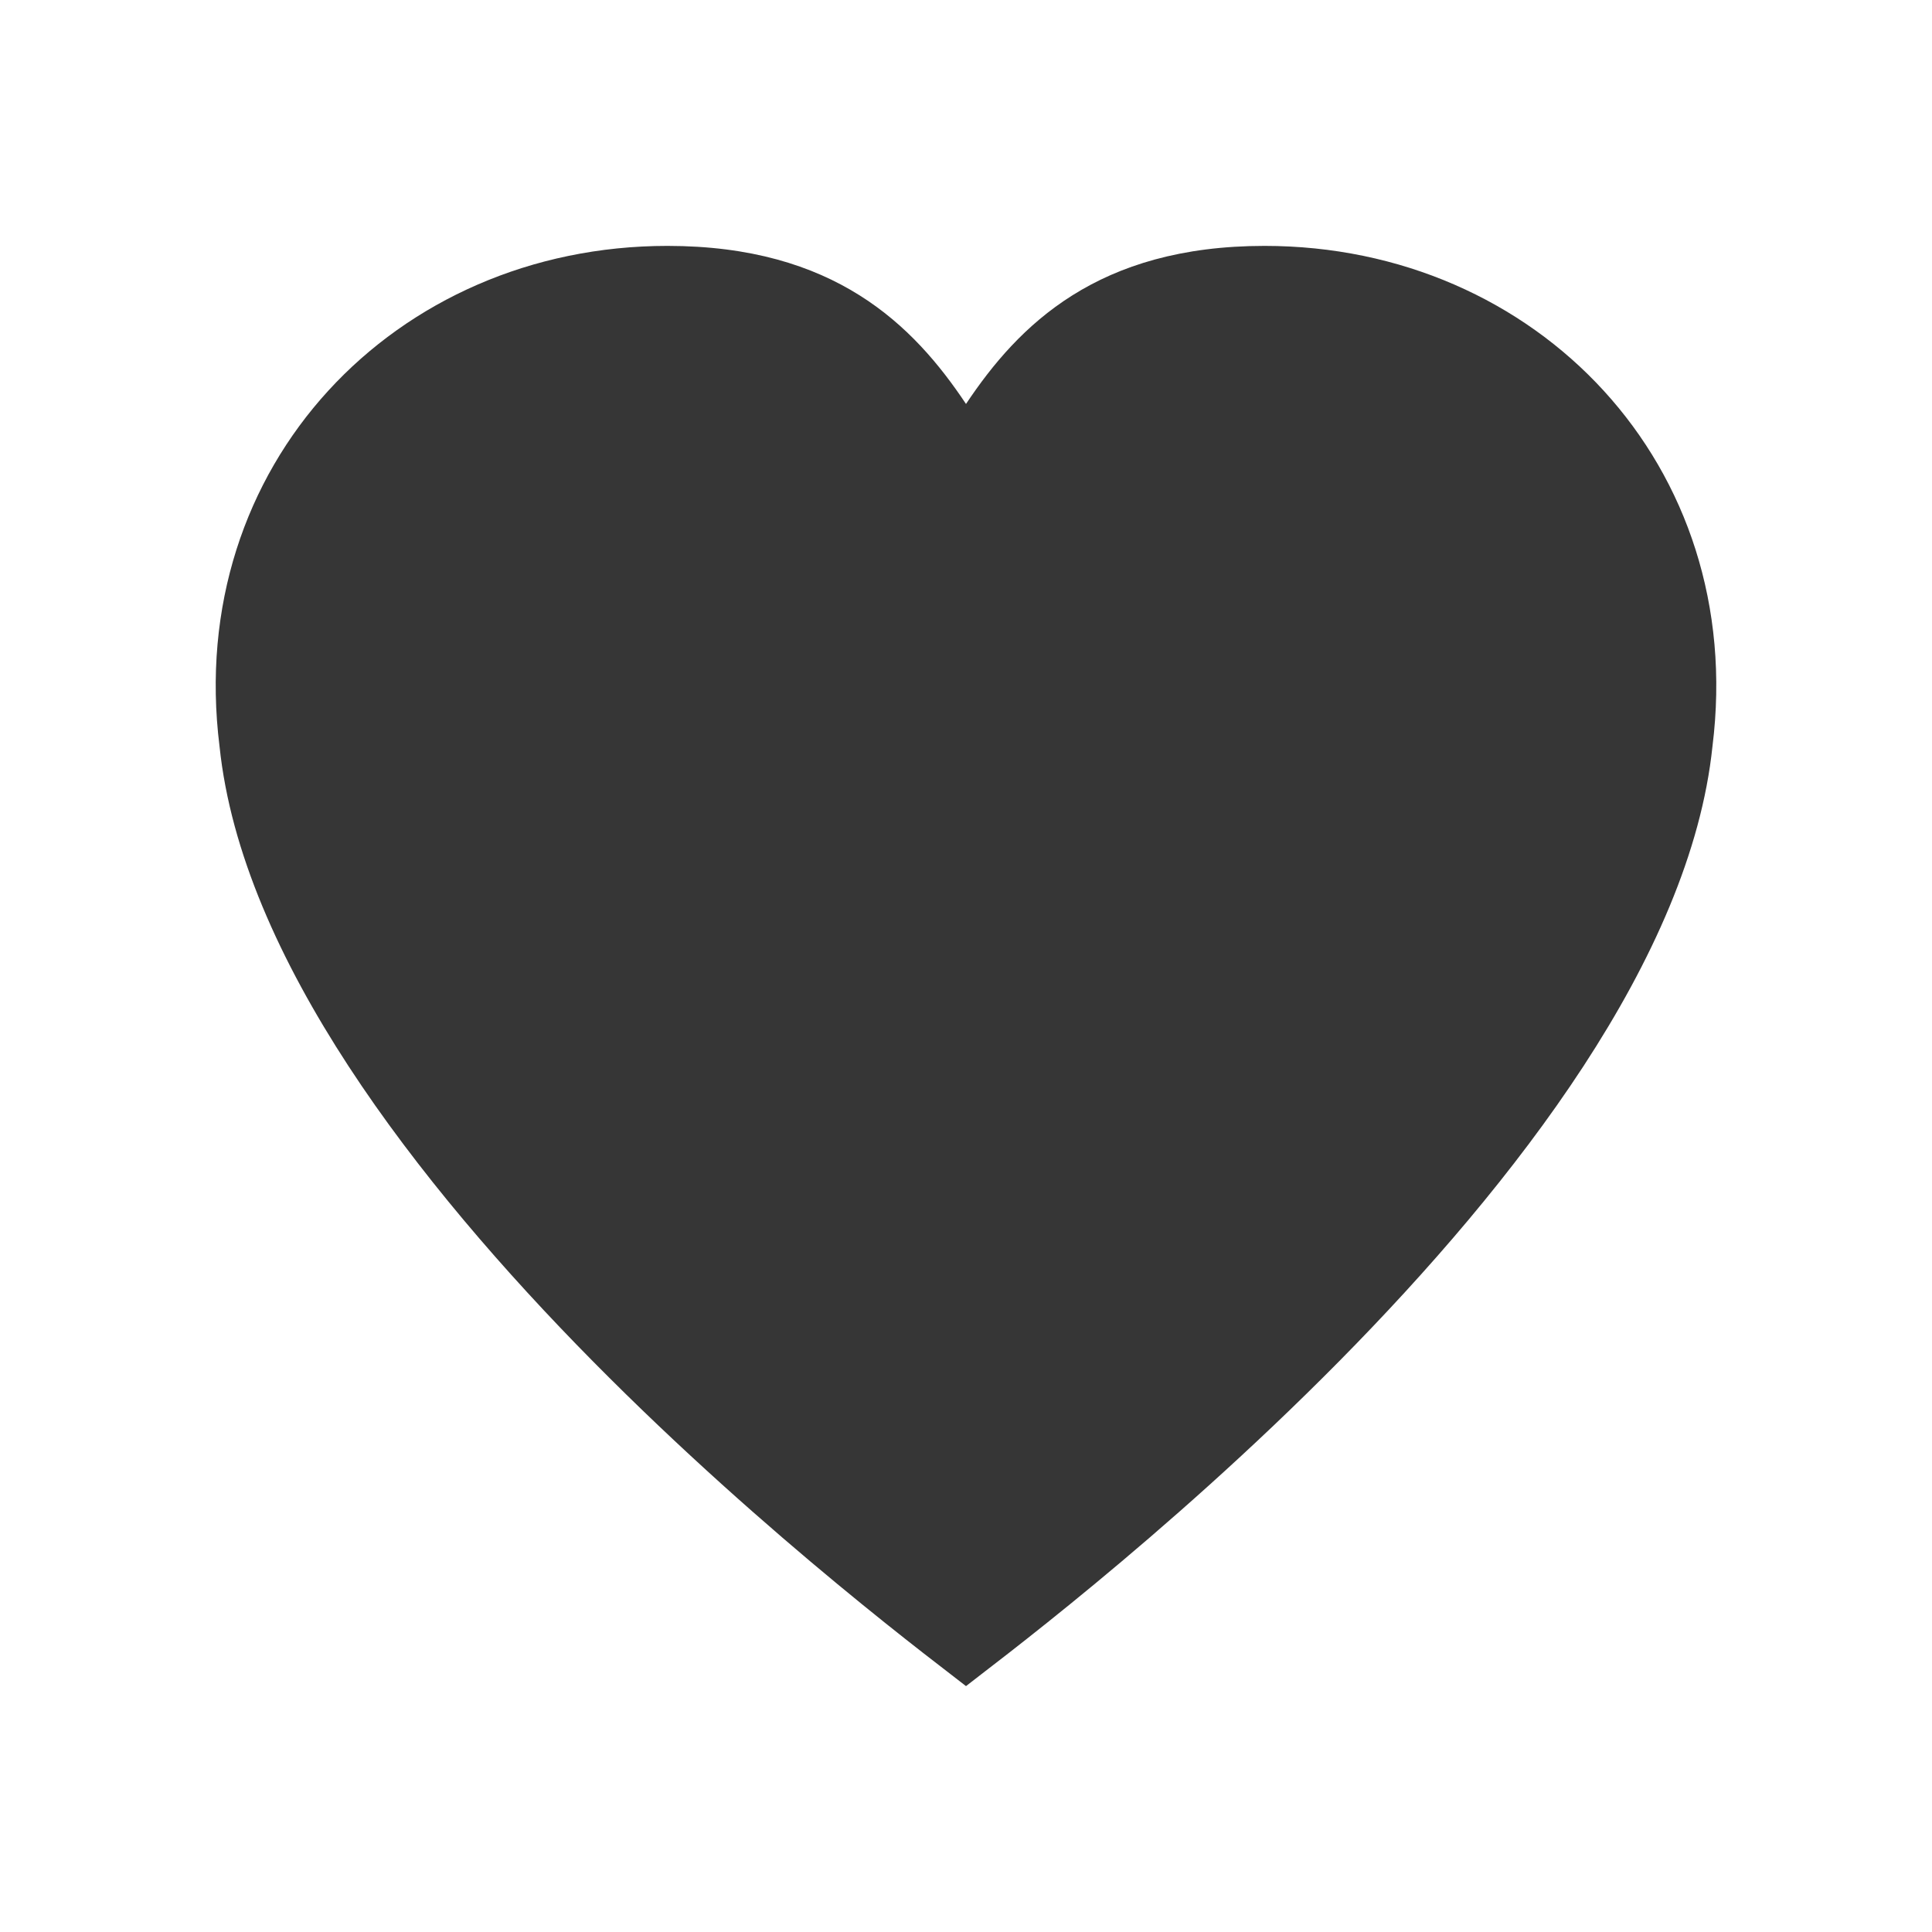
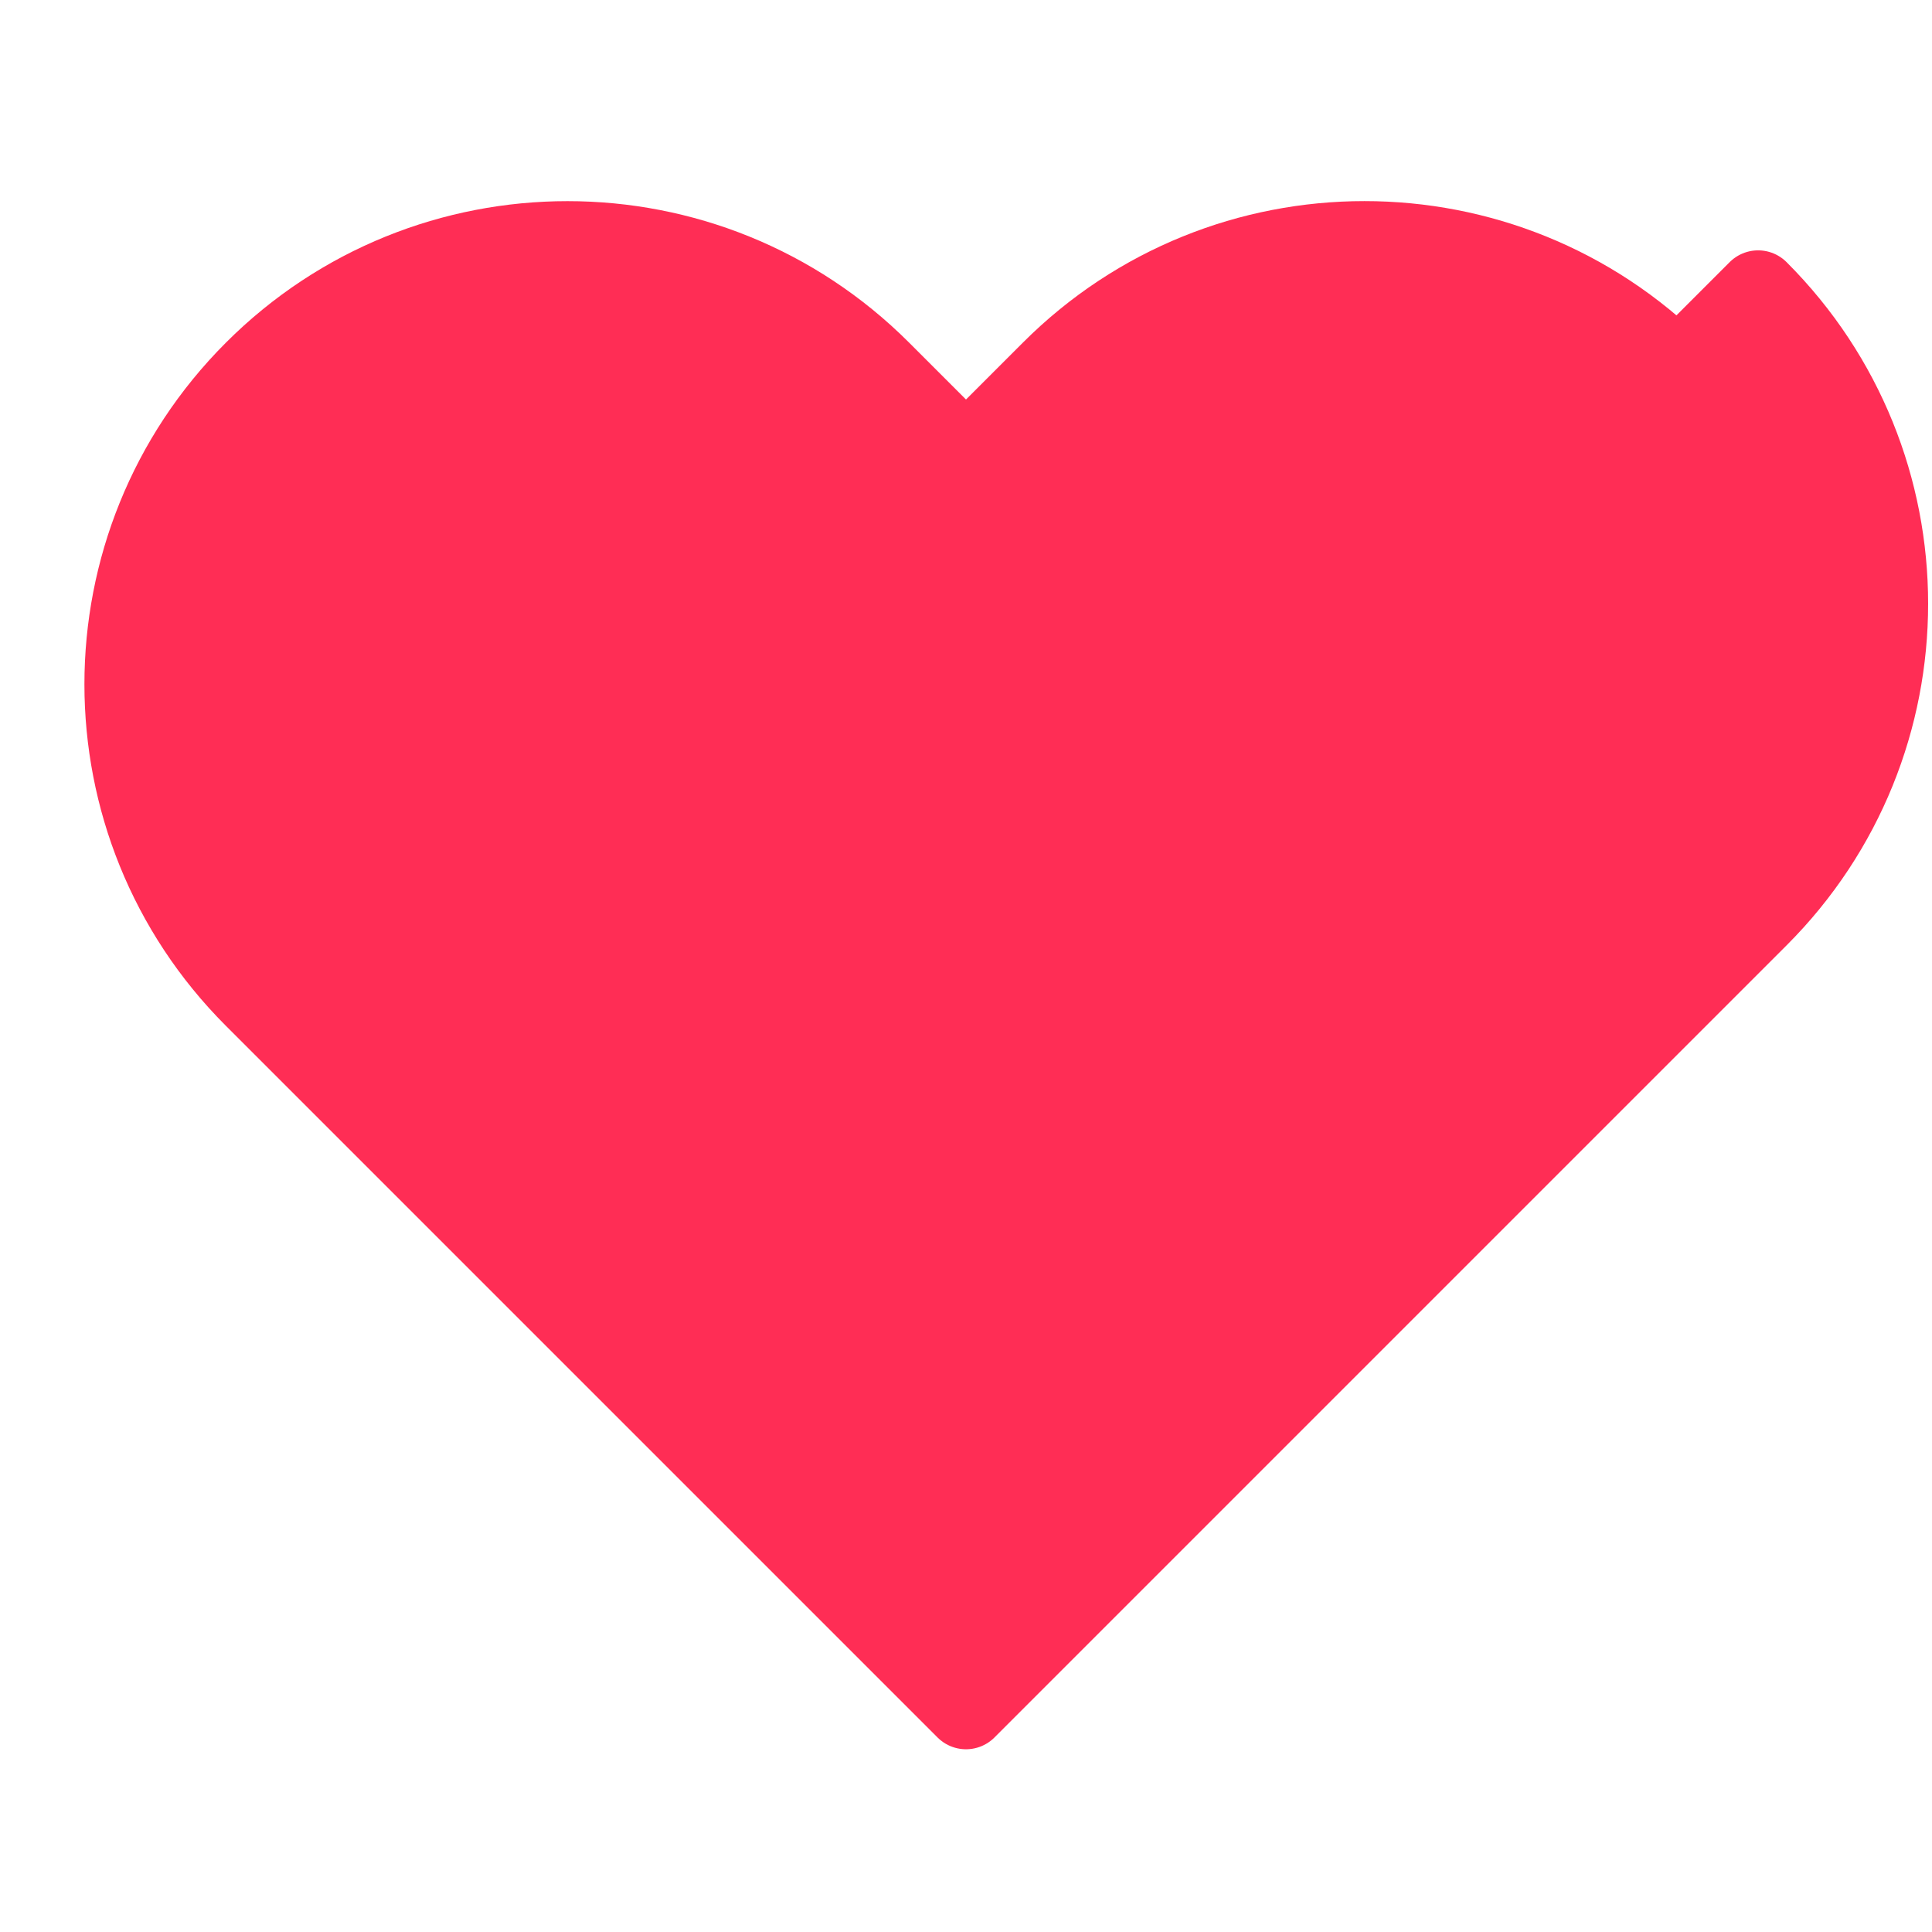
- <svg xmlns="http://www.w3.org/2000/svg" width="22" height="22" viewBox="0 0 22 22">
-   <defs>
-     <style id="current-color-scheme" type="text/css">
-       .ColorScheme-Text { color:#363636; }
-     </style>
-   </defs>
-   <path class="ColorScheme-Text" fill="currentColor" d="M 11 19.2 C 10.5 18.8 3 13.3 2.5 8.5 C 2.1 5.3 4.5 2.8 7.6 2.8 C 9.5 2.8 10.4 3.7 11 4.6 C 11.6 3.7 12.5 2.8 14.4 2.8 C 17.5 2.8 19.9 5.3 19.5 8.5 C 19 13.3 11.5 18.8 11 19.2 Z" />
+ <svg xmlns="http://www.w3.org/2000/svg" viewBox="0 0 24 24" width="24" height="24" fill="#FF2D55" stroke="#FF2D55" stroke-width="1" stroke-linecap="round" stroke-linejoin="round">
+   <path d="M20.84 4.61a5.5 5.5 0 0 0-7.78 0L12 5.67l-1.06-1.06a5.5 5.5 0 0 0-7.78 7.78l1.06 1.06L12 21.23l8.78-8.78 1.06-1.06a5.5 5.5 0 0 0 0-7.78z" />
</svg>
